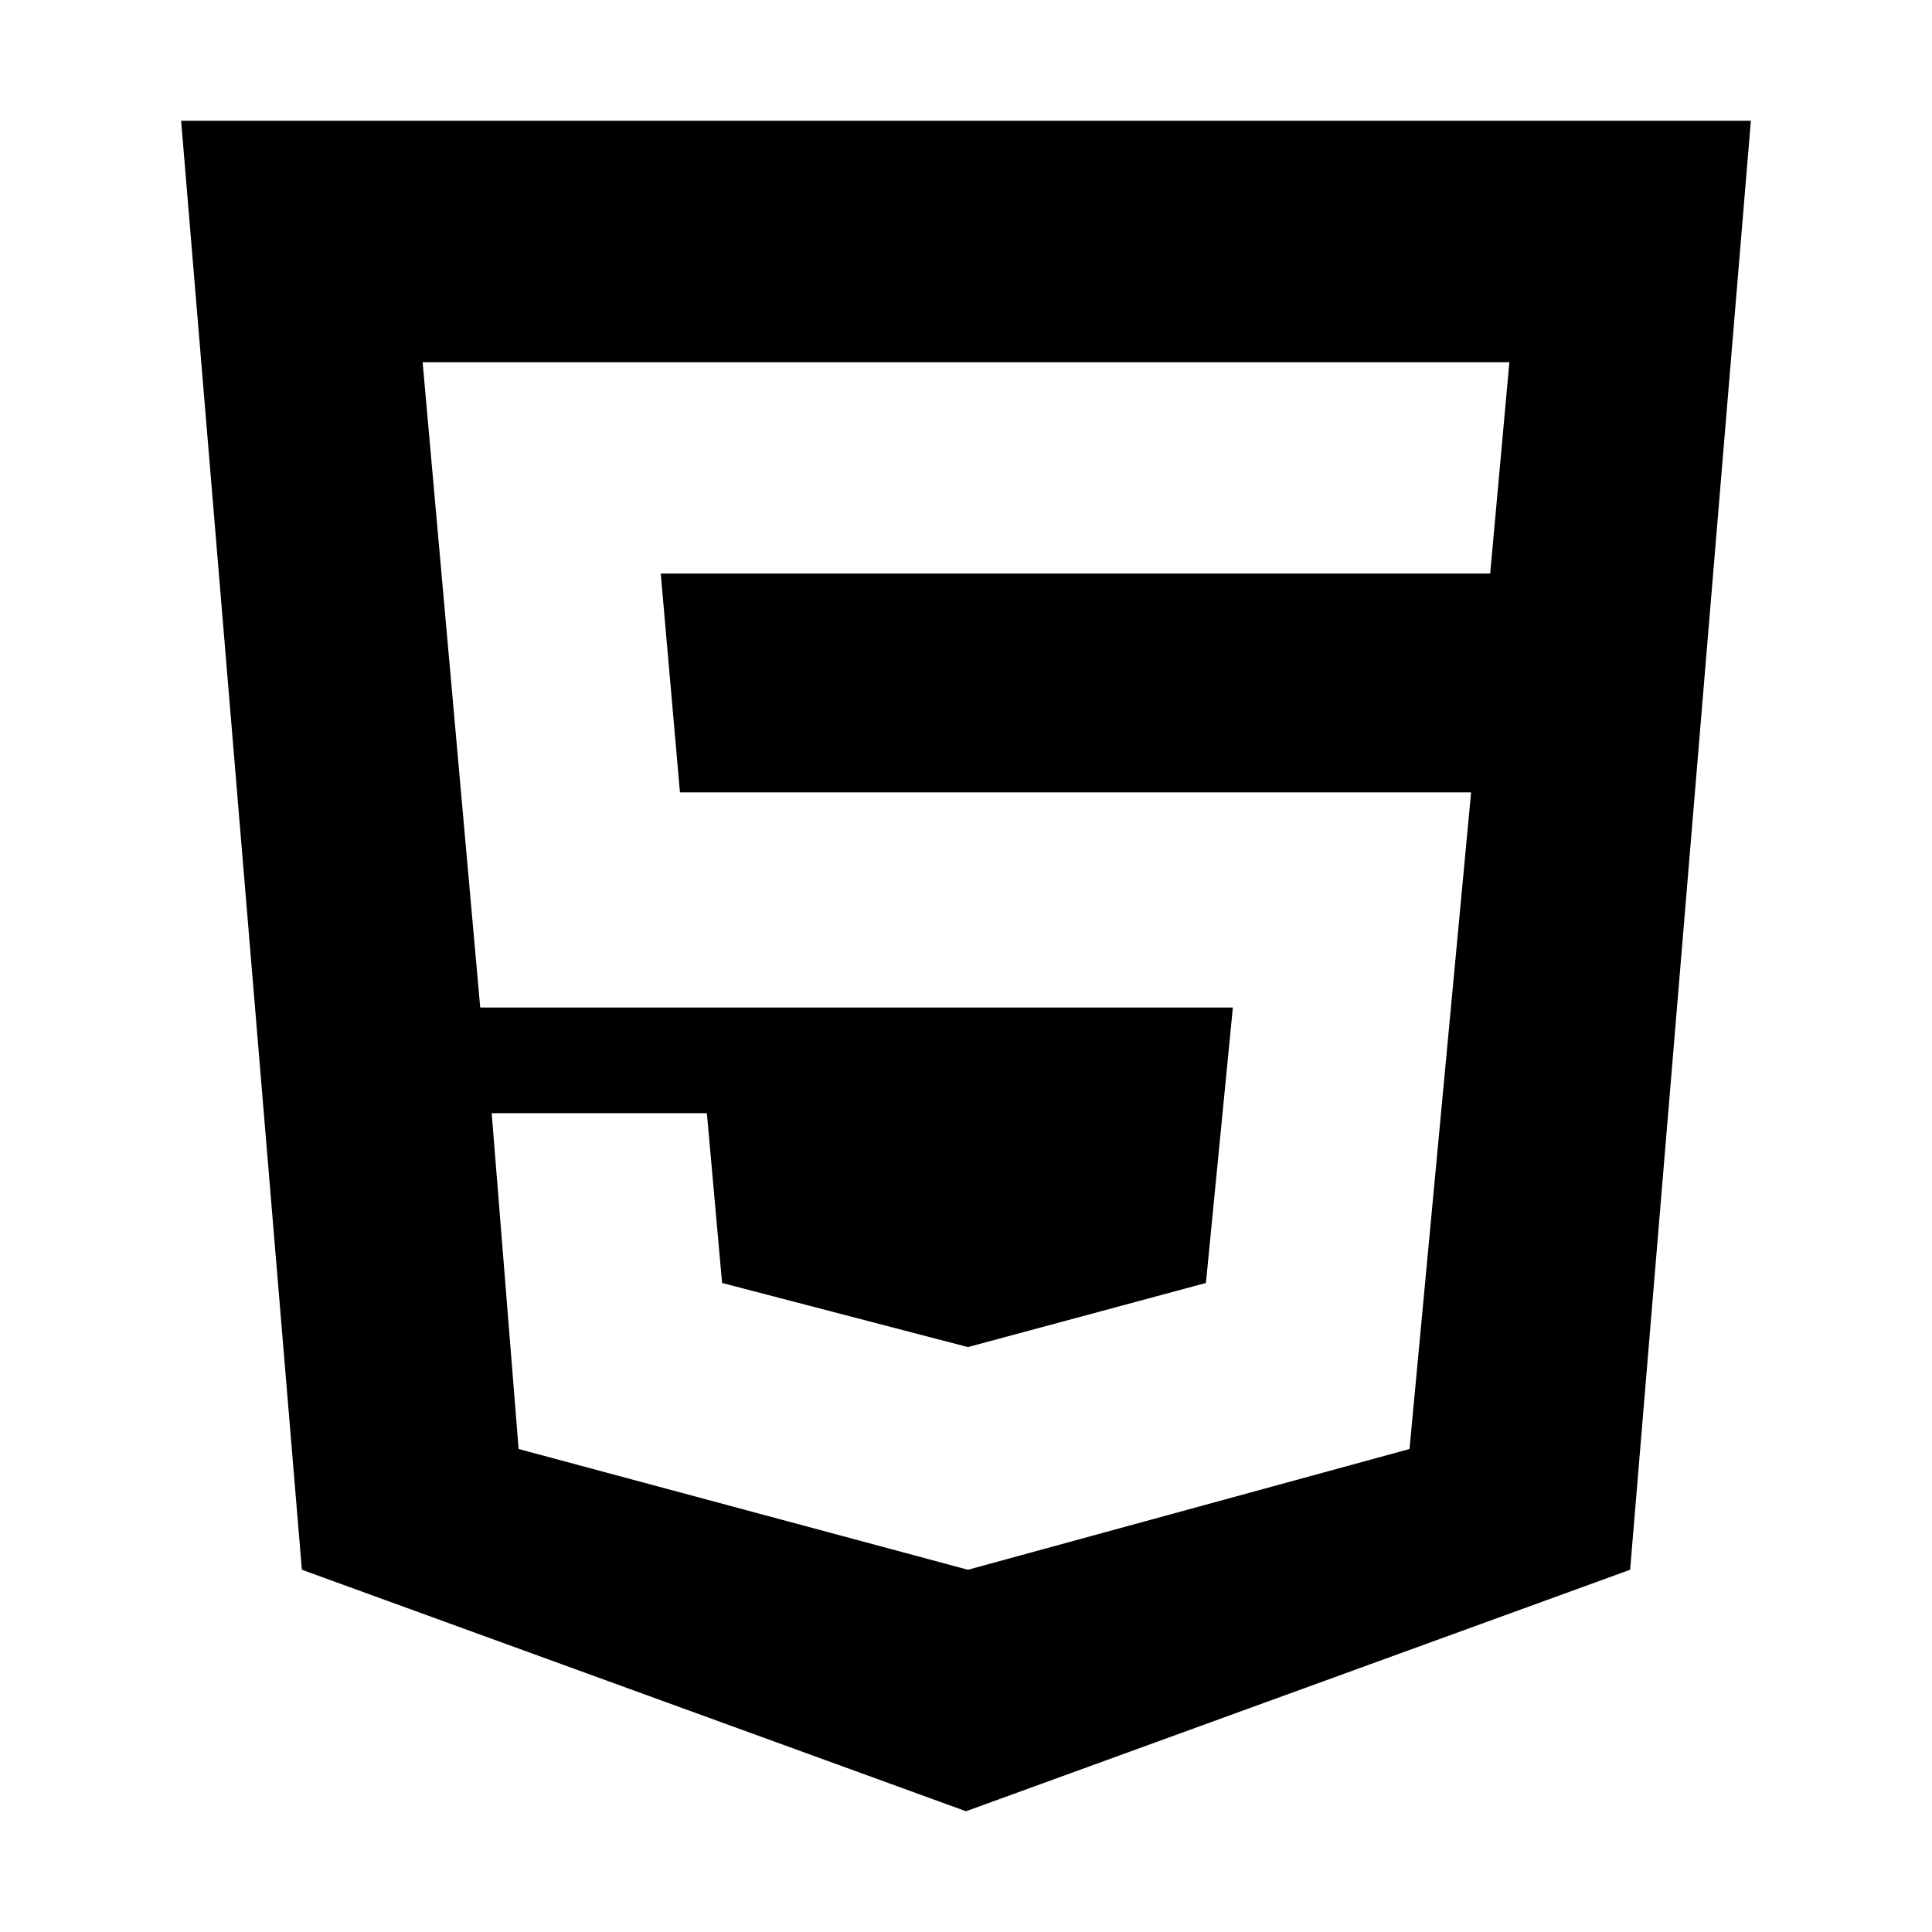
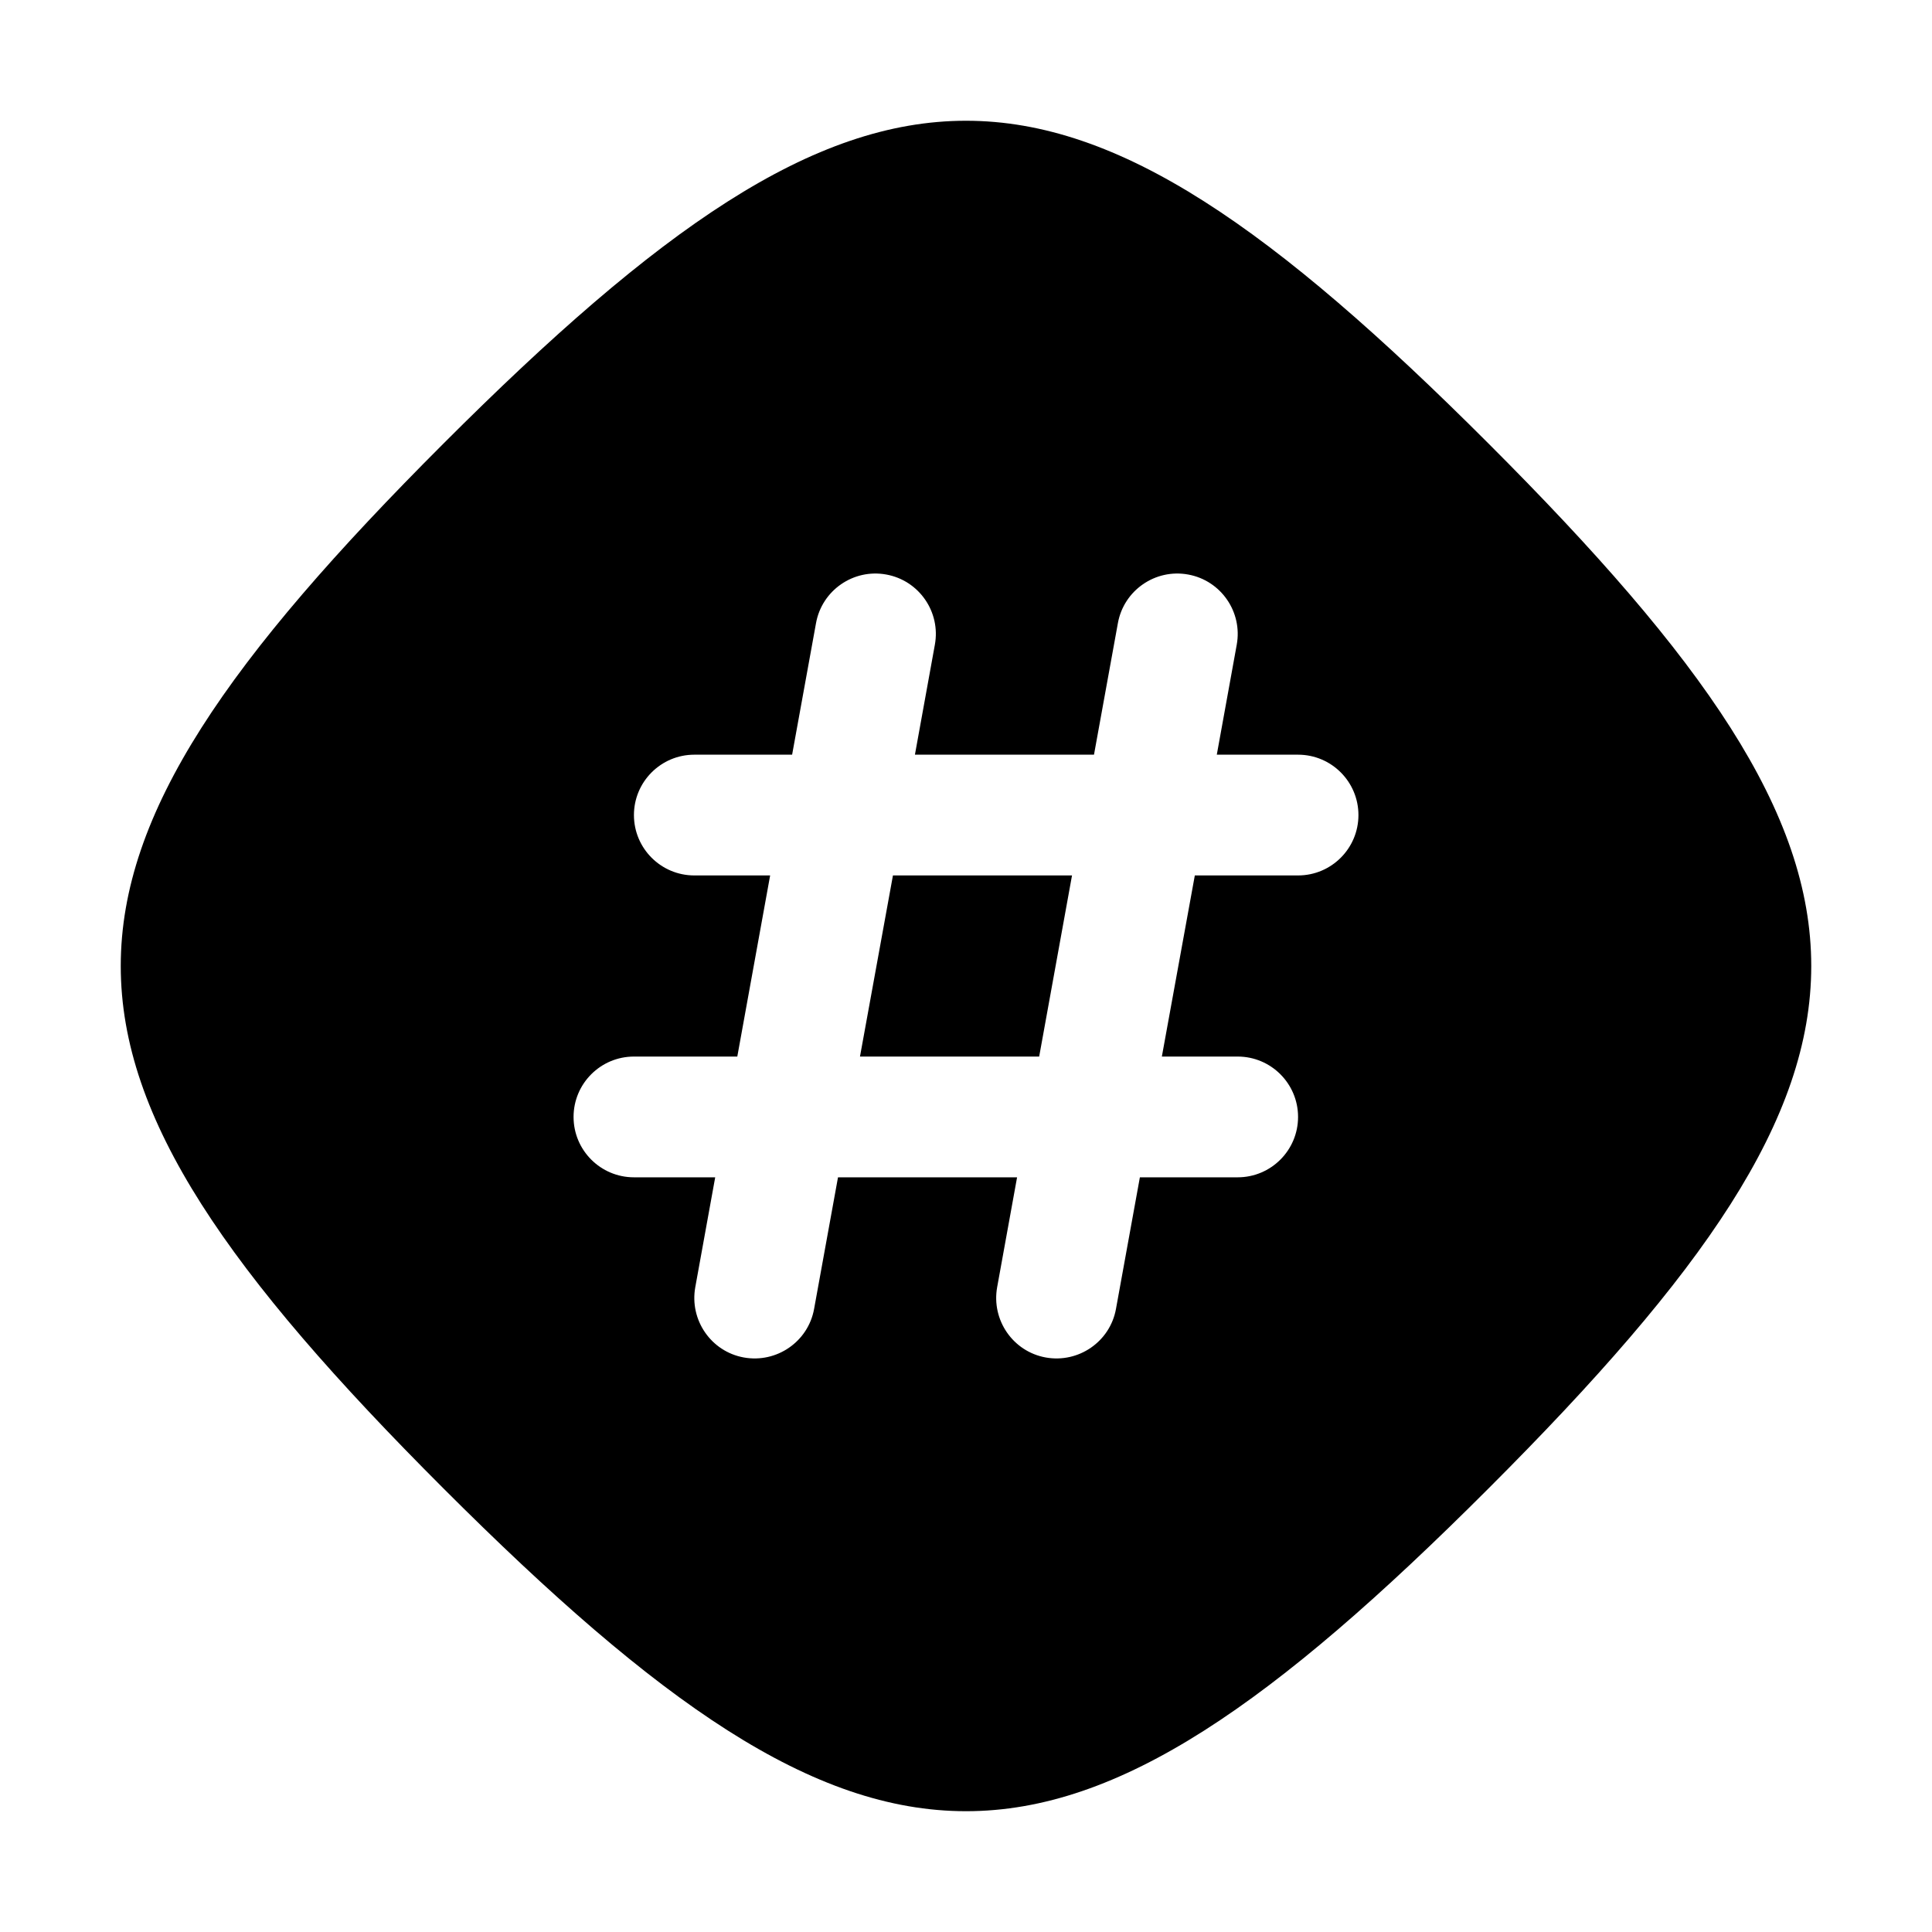
<svg xmlns="http://www.w3.org/2000/svg" width="16" height="16" viewBox="0 0 16 16" fill="none">
-   <path fill-rule="evenodd" clip-rule="evenodd" d="M14.5 1L13.5 13L8 15L2.5 13L1.5 1H14.5ZM3.5 3L3.977 8.344H10.21L9.987 10.625L8.016 11.156L5.98 10.625L5.854 9.219H4.072L4.295 12L8.016 13L11.673 12L12.183 6.562H5.631L5.472 4.75H12.341L12.5 3H3.5Z" fill="currentColor" />
+   <path d="M8.878 7.25L8.606 8.75H7.122L7.395 7.25H8.878Z" fill="black" />
+   <path fill-rule="evenodd" clip-rule="evenodd" d="M3.673 3.673C7.236 0.109 8.764 0.109 12.327 3.673C15.891 7.236 15.891 8.764 12.327 12.327C8.764 15.891 7.236 15.89 3.673 12.327C0.109 8.764 0.109 7.236 3.673 3.673ZM9.84 4.758C9.568 4.708 9.307 4.889 9.258 5.16L9.06 6.25H7.577L7.742 5.34C7.792 5.068 7.611 4.807 7.34 4.758C7.068 4.708 6.807 4.889 6.758 5.16L6.56 6.25H5.75C5.474 6.25 5.25 6.474 5.25 6.75C5.25 7.026 5.474 7.25 5.75 7.25H6.378L6.106 8.75H5.25C4.974 8.75 4.75 8.974 4.75 9.25C4.75 9.526 4.974 9.75 5.25 9.75H5.923L5.758 10.66C5.709 10.932 5.889 11.193 6.16 11.242C6.432 11.291 6.693 11.111 6.742 10.84L6.94 9.75H8.423L8.258 10.66C8.209 10.932 8.389 11.193 8.66 11.242C8.932 11.291 9.193 11.111 9.242 10.84L9.44 9.75H10.25C10.526 9.75 10.75 9.526 10.75 9.25C10.75 8.974 10.526 8.75 10.25 8.75H9.622L9.895 7.25H10.75C11.026 7.25 11.25 7.026 11.25 6.75C11.25 6.474 11.026 6.25 10.75 6.25H10.077L10.242 5.34C10.292 5.068 10.111 4.807 9.84 4.758Z" fill="black" />
</svg>
